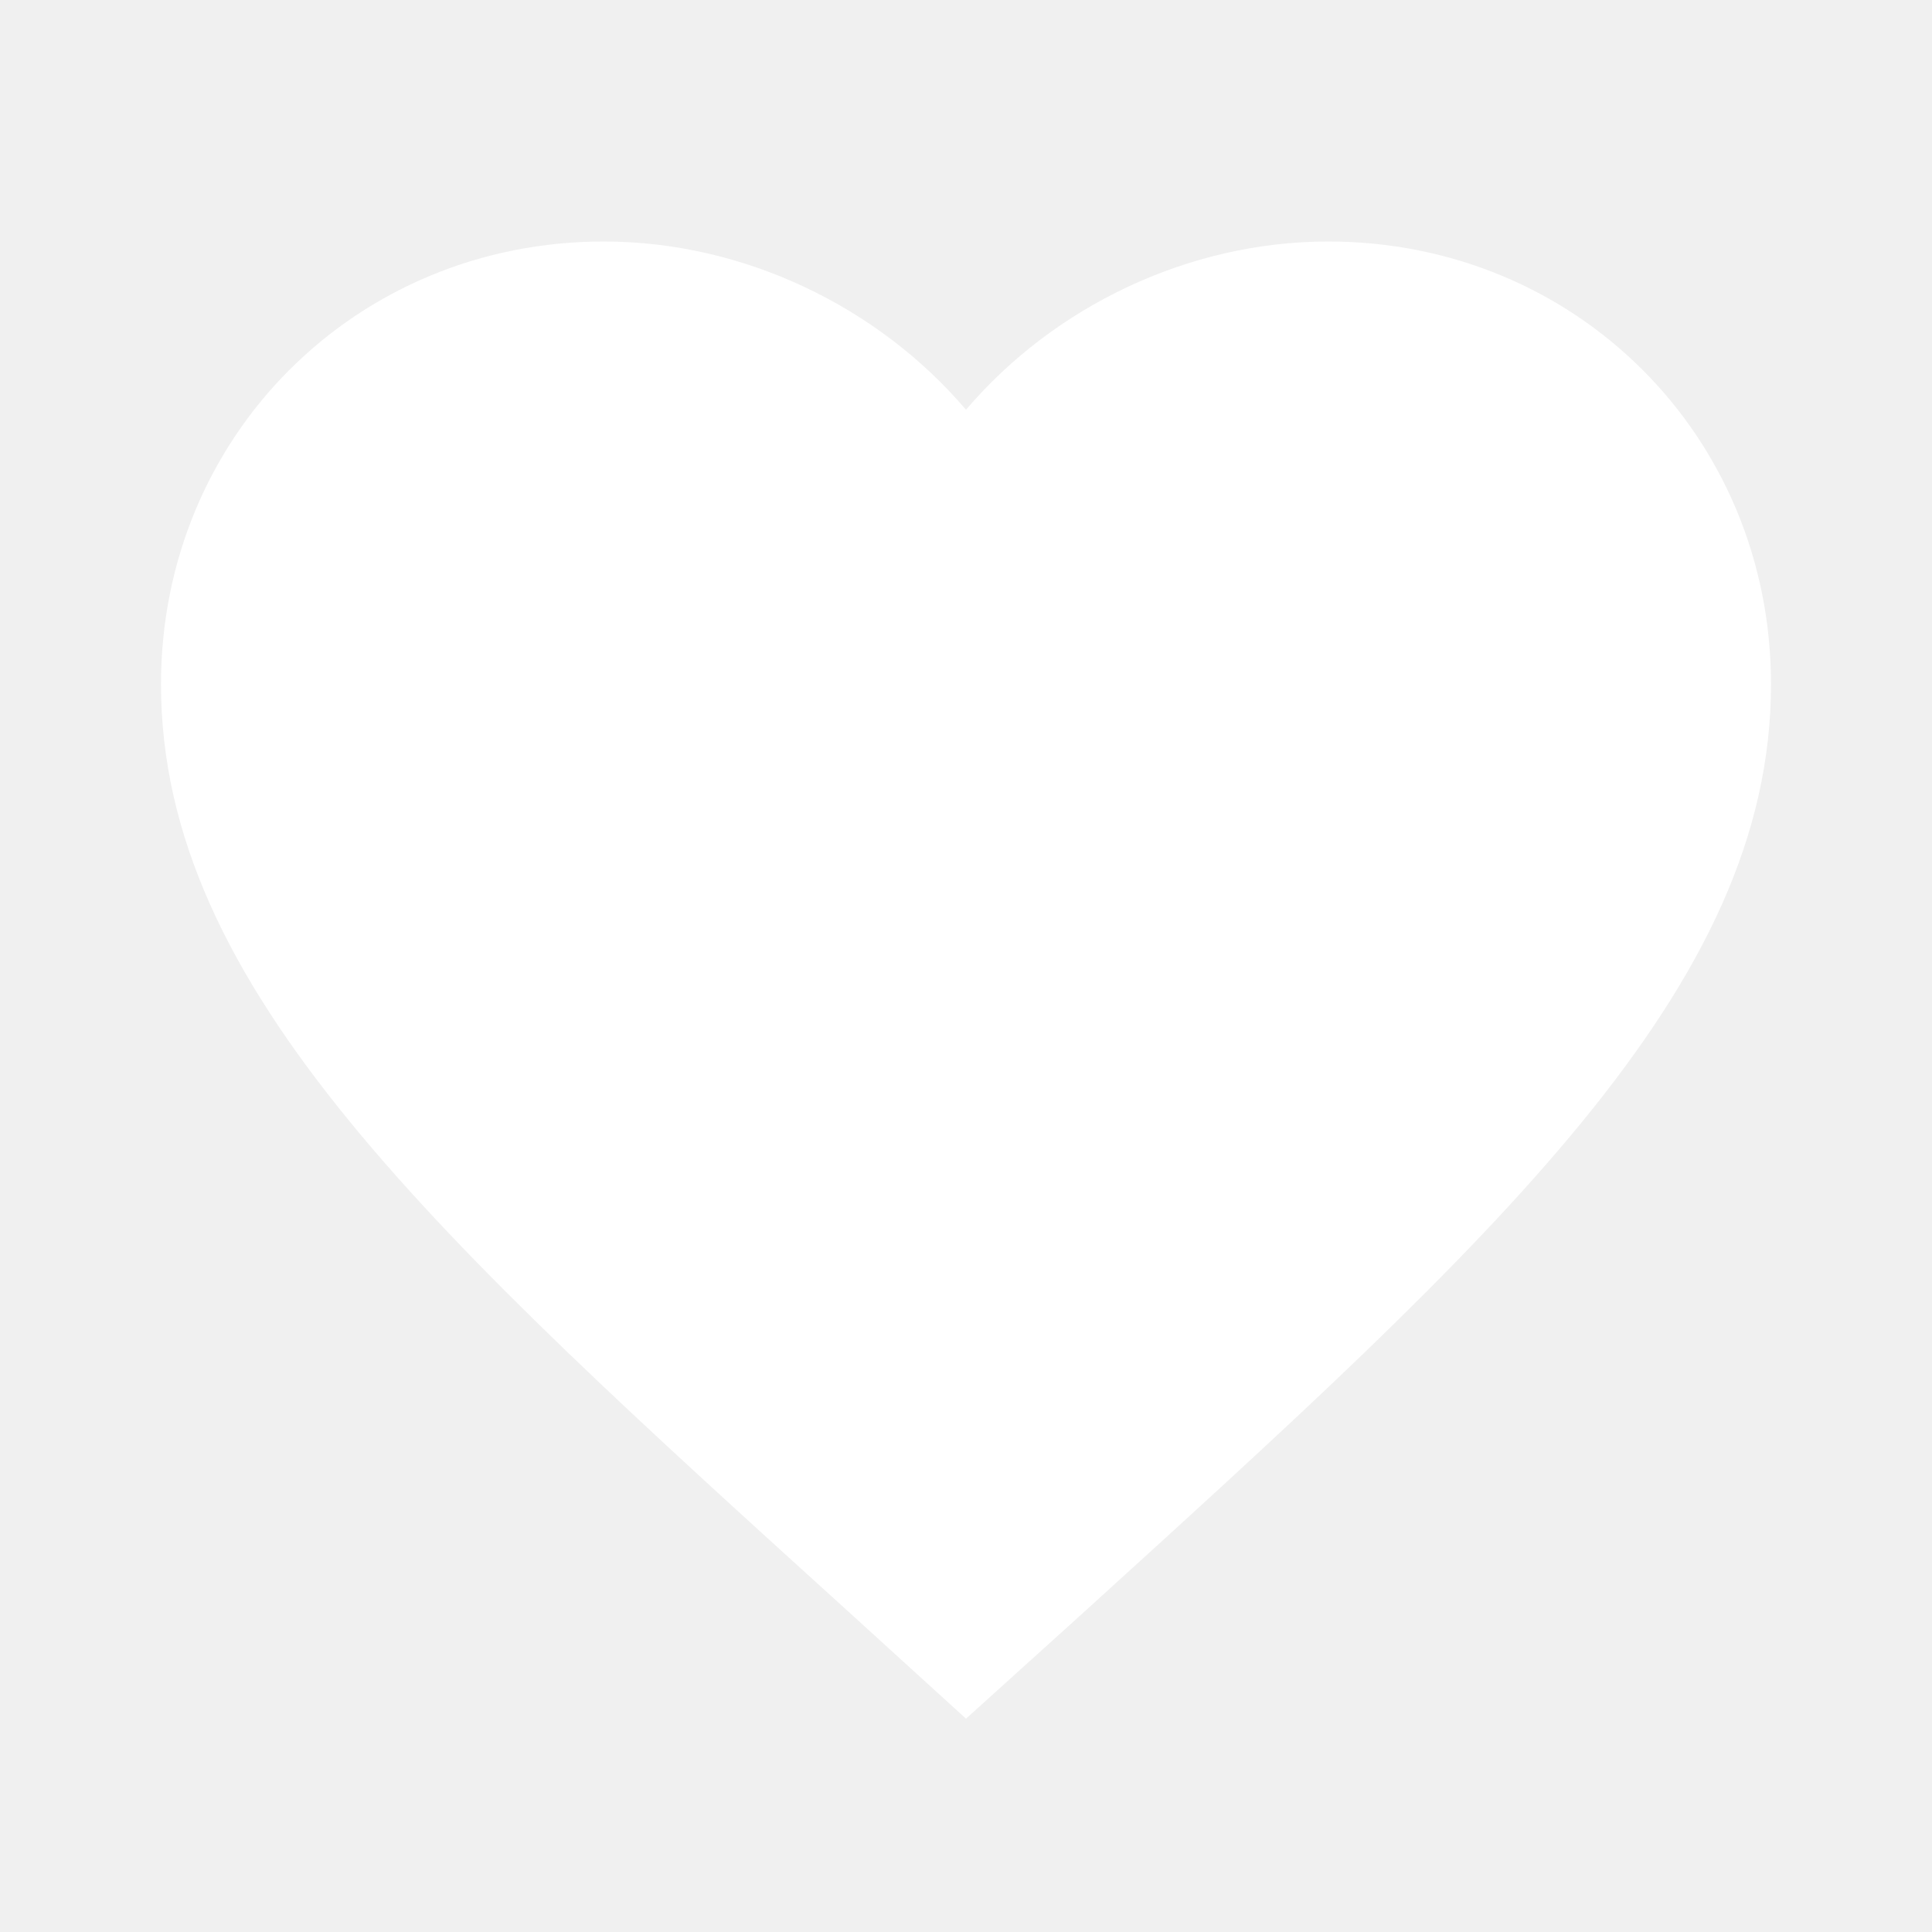
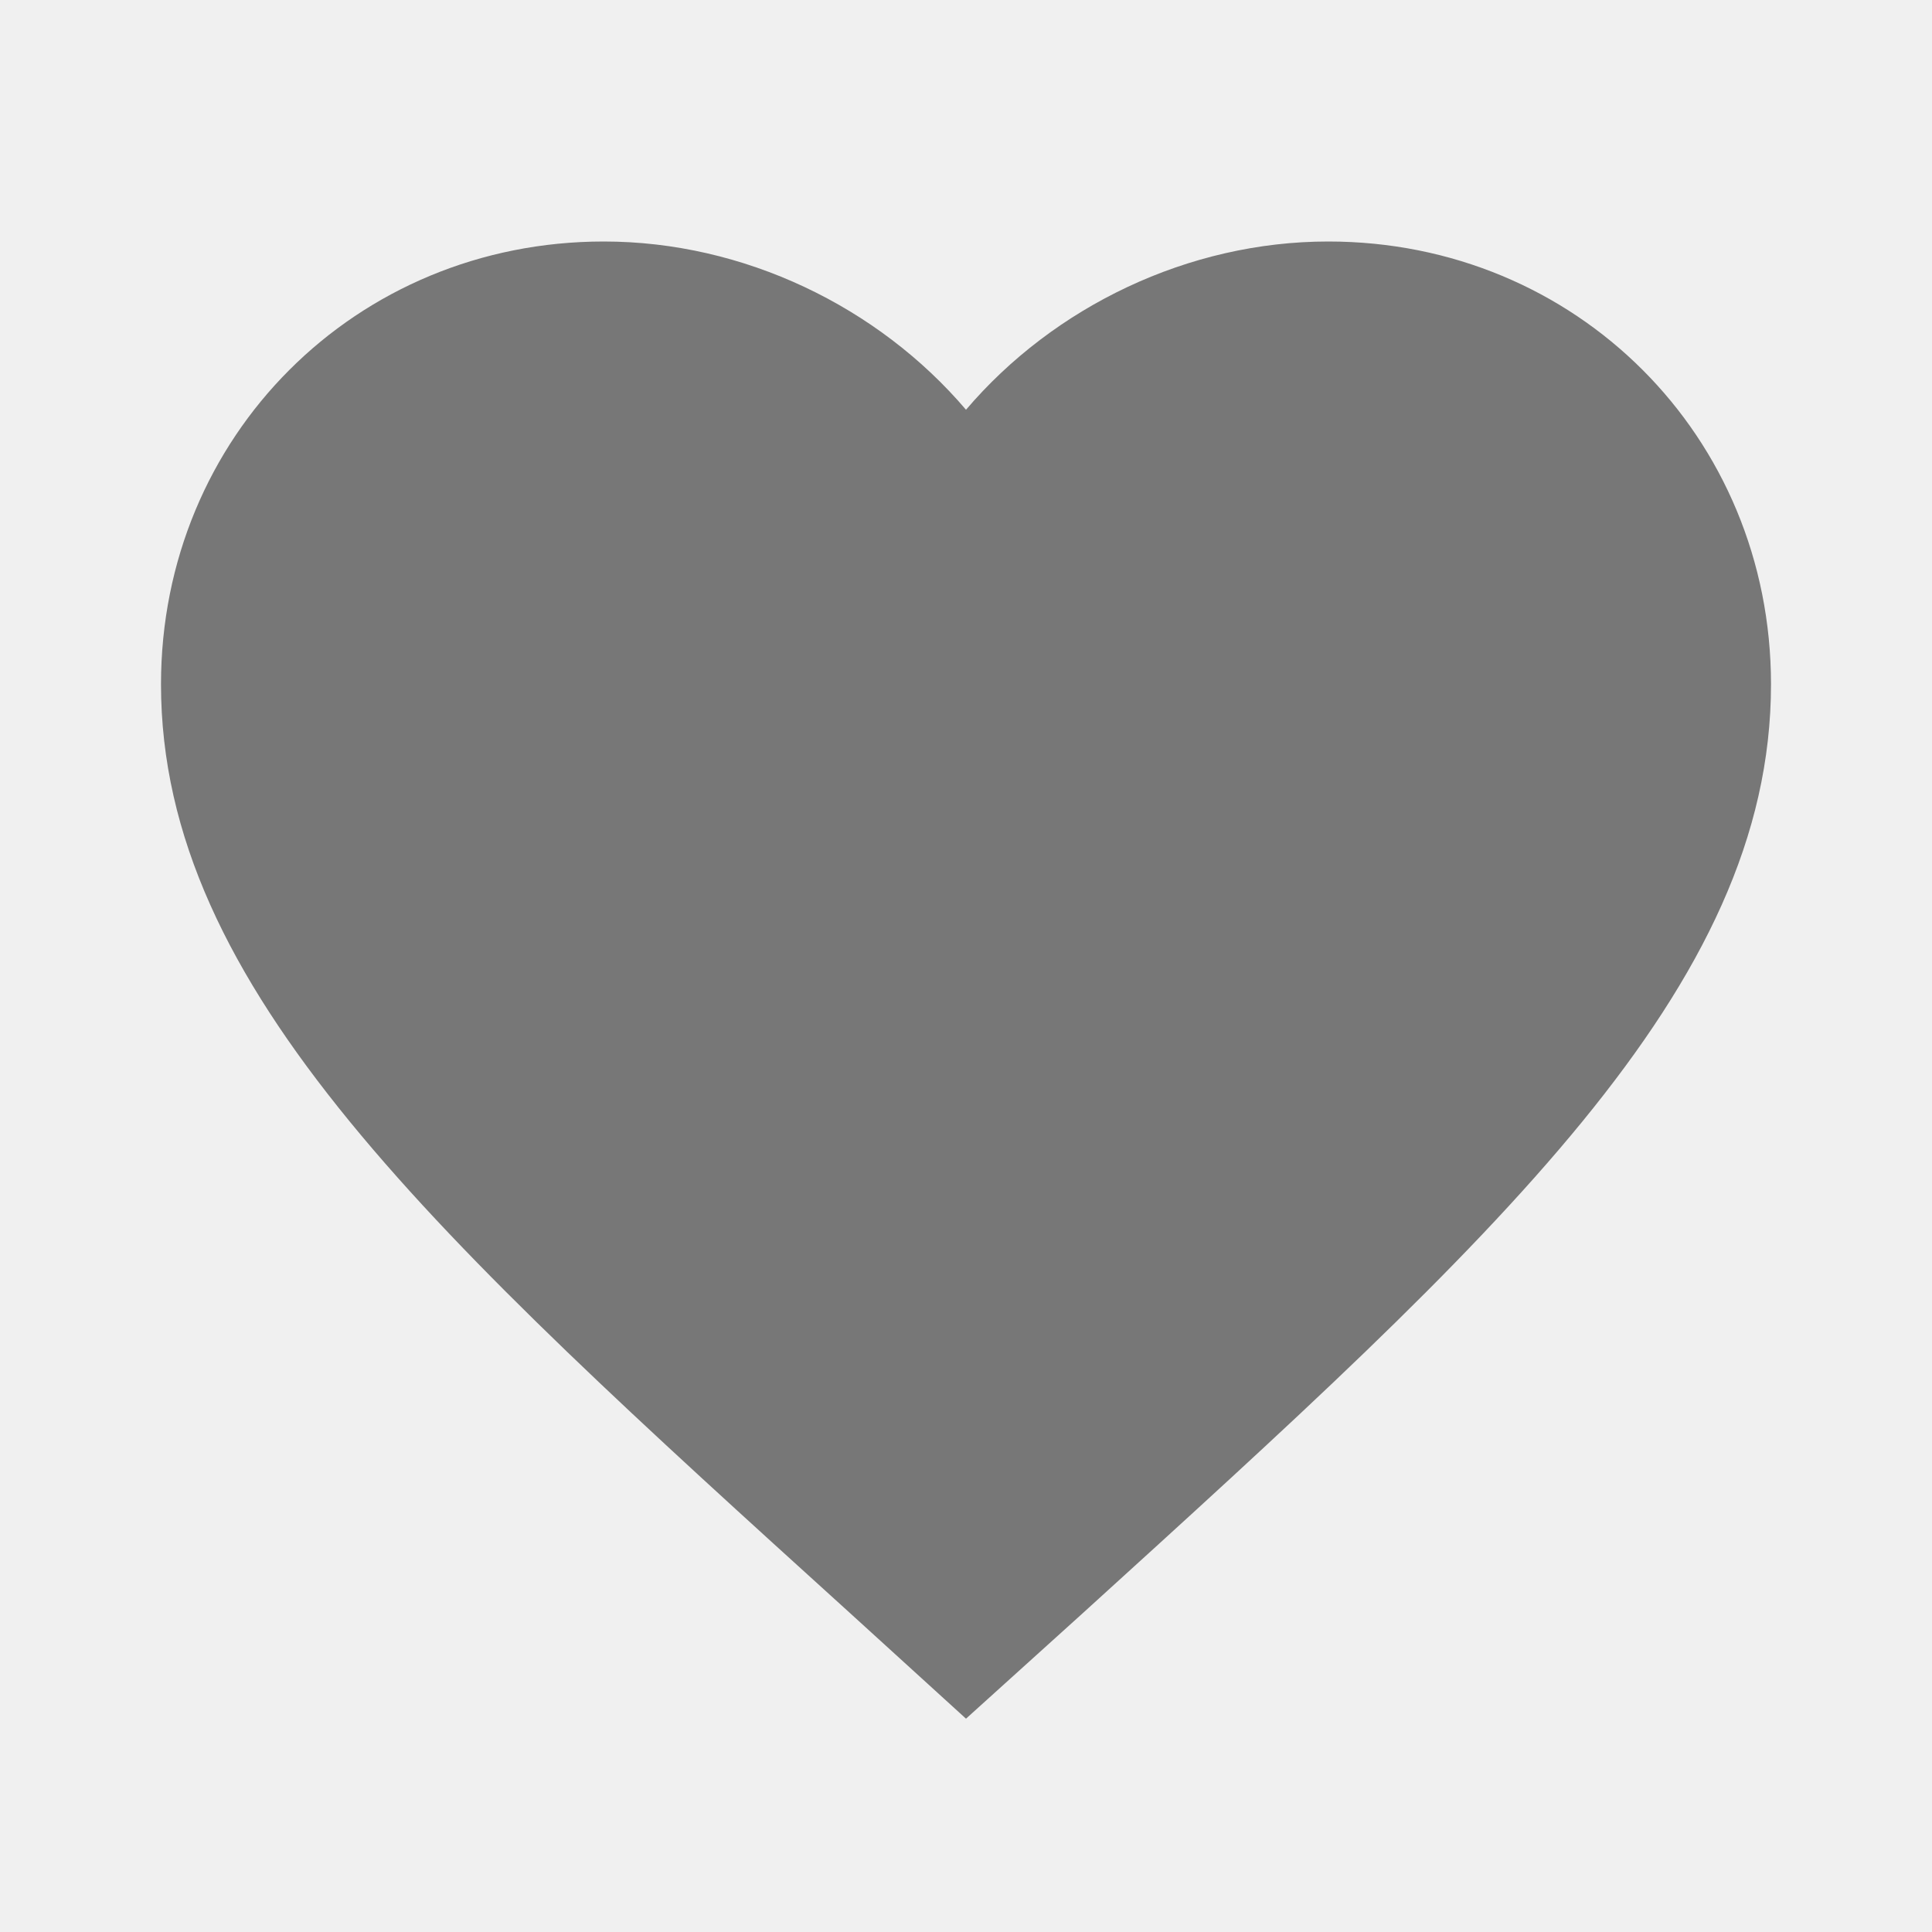
<svg xmlns="http://www.w3.org/2000/svg" viewBox="0 0 24 24" width="10" height="10">
-   <path fill="#ffffff" d="M12 21.35l-1.45-1.32C5.4 15.36 2 12.28 2 8.5 2 5.42 4.42 3 7.5 3c1.74 0 3.41.81 4.5 2.09C13.09 3.81 14.76 3 16.5 3 19.58 3 22 5.42 22 8.5c0 3.78-3.4 6.86-8.55 11.54L12 21.35z" />
+   <path fill="#777777" d="M12 21.35l-1.45-1.32C5.4 15.36 2 12.28 2 8.5 2 5.42 4.42 3 7.5 3c1.74 0 3.41.81 4.5 2.09C13.09 3.81 14.76 3 16.5 3 19.58 3 22 5.42 22 8.5c0 3.78-3.4 6.86-8.55 11.54L12 21.35z" />
</svg>
